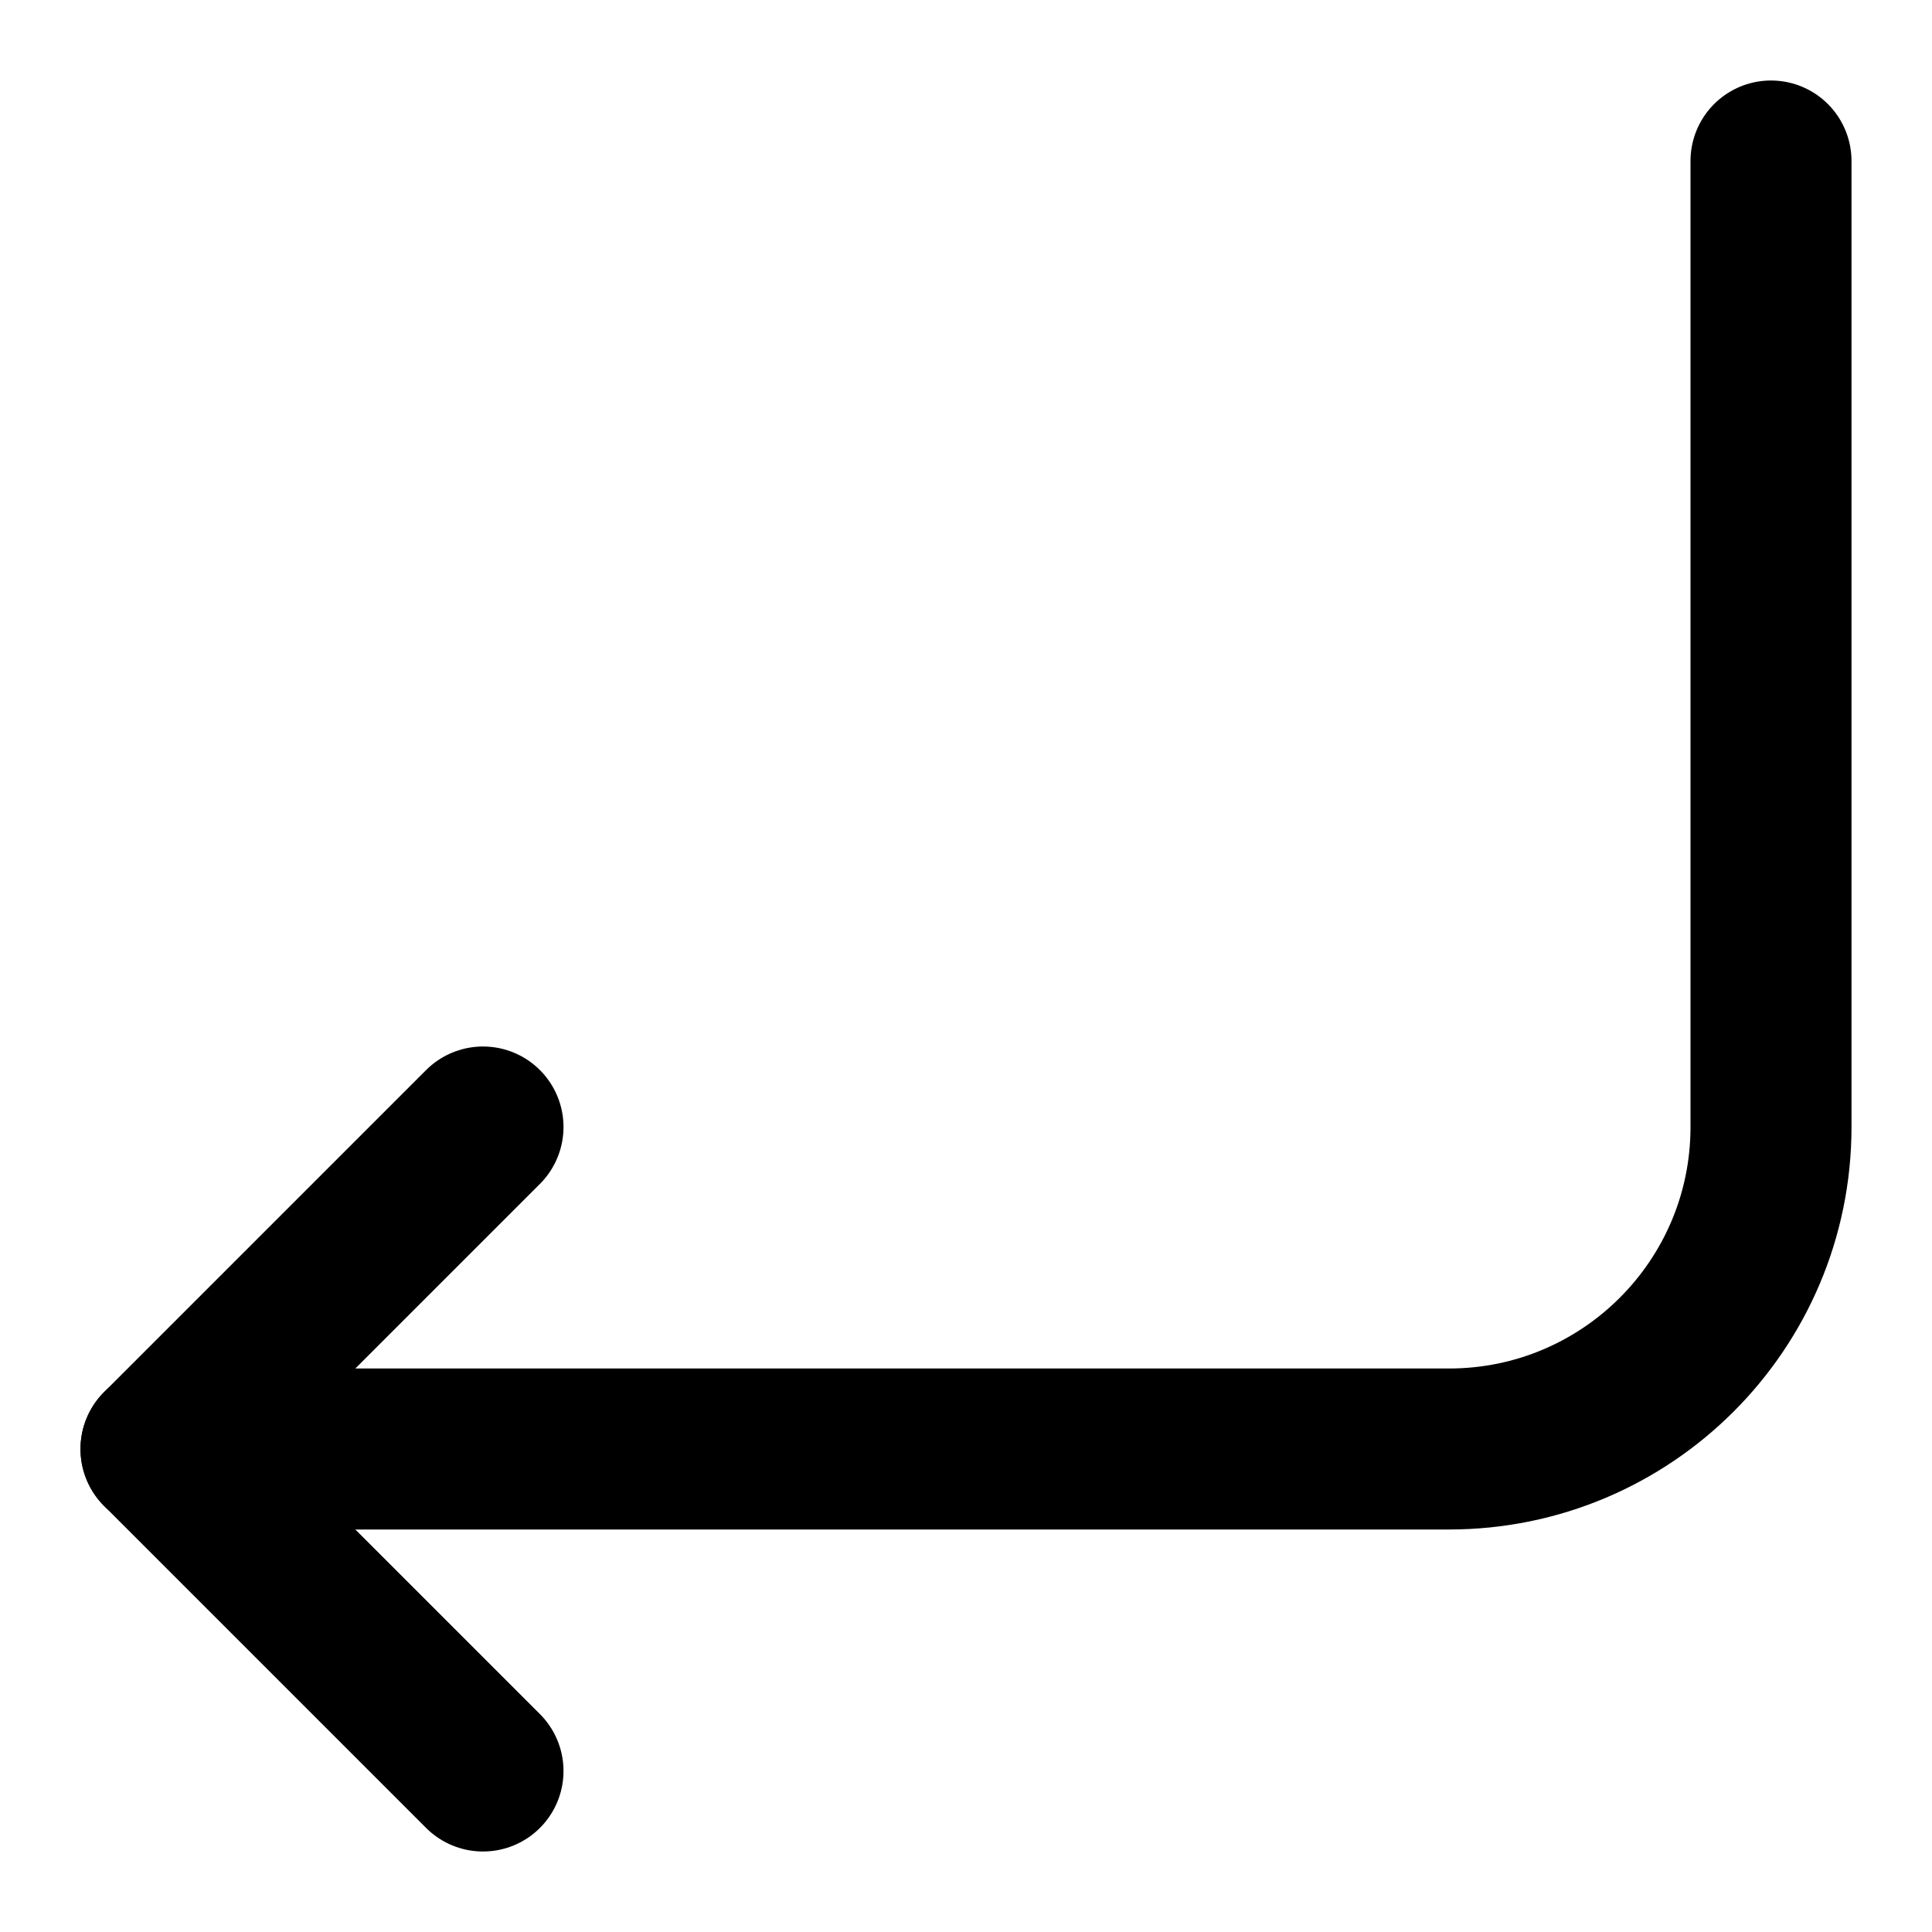
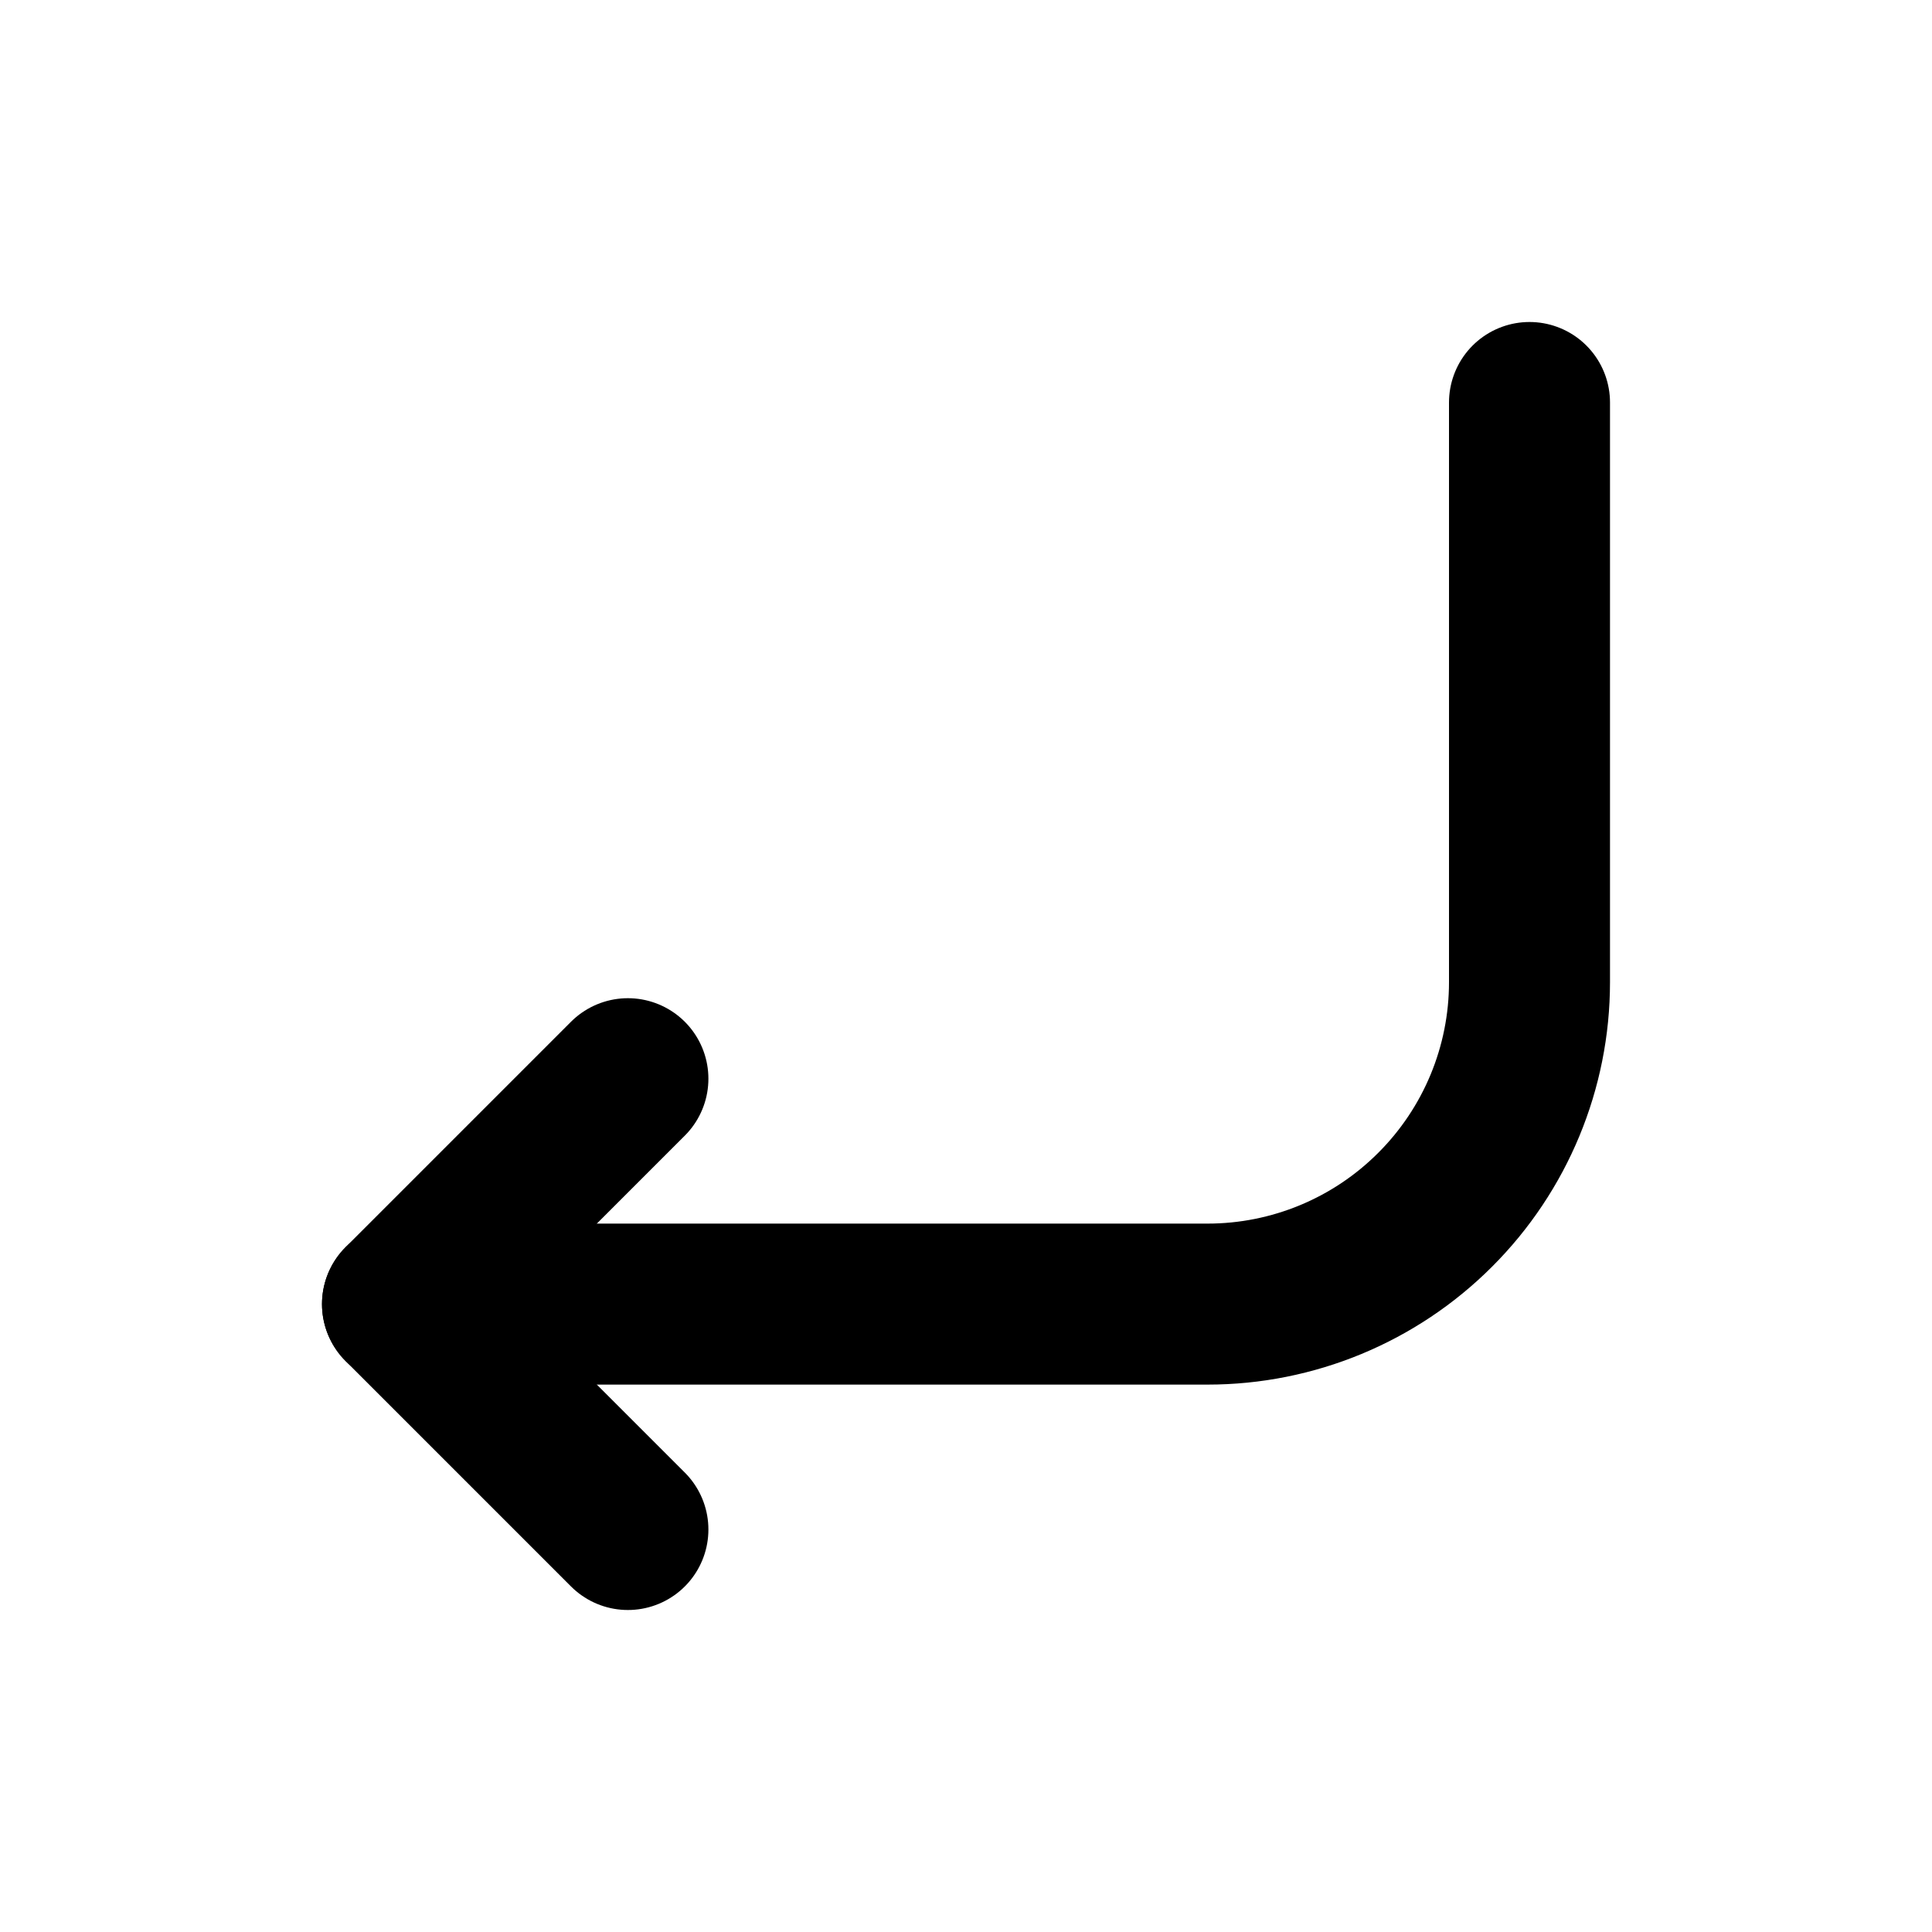
<svg xmlns="http://www.w3.org/2000/svg" viewBox="0 0 24 24" fill-rule="evenodd" clip-rule="evenodd" stroke-linecap="round" stroke-linejoin="round" stroke-miterlimit="1.5">
-   <path d="M6 14l-4 4 4 4" fill="none" stroke="#000" stroke-width="2" />
-   <path d="M22 2v12a4 4 0 01-4 4H2" fill="none" stroke="#000" stroke-width="2" />
+   <path d="M7.8 13.4L5 16.2 7.8 19" fill="none" stroke="#000" stroke-width="2" />
+   <path d="M19 5v7.2a3.995 3.995 0 01-1.172 2.828A3.995 3.995 0 0115 16.2H5" fill="none" stroke="#000" stroke-width="2" />
</svg>
